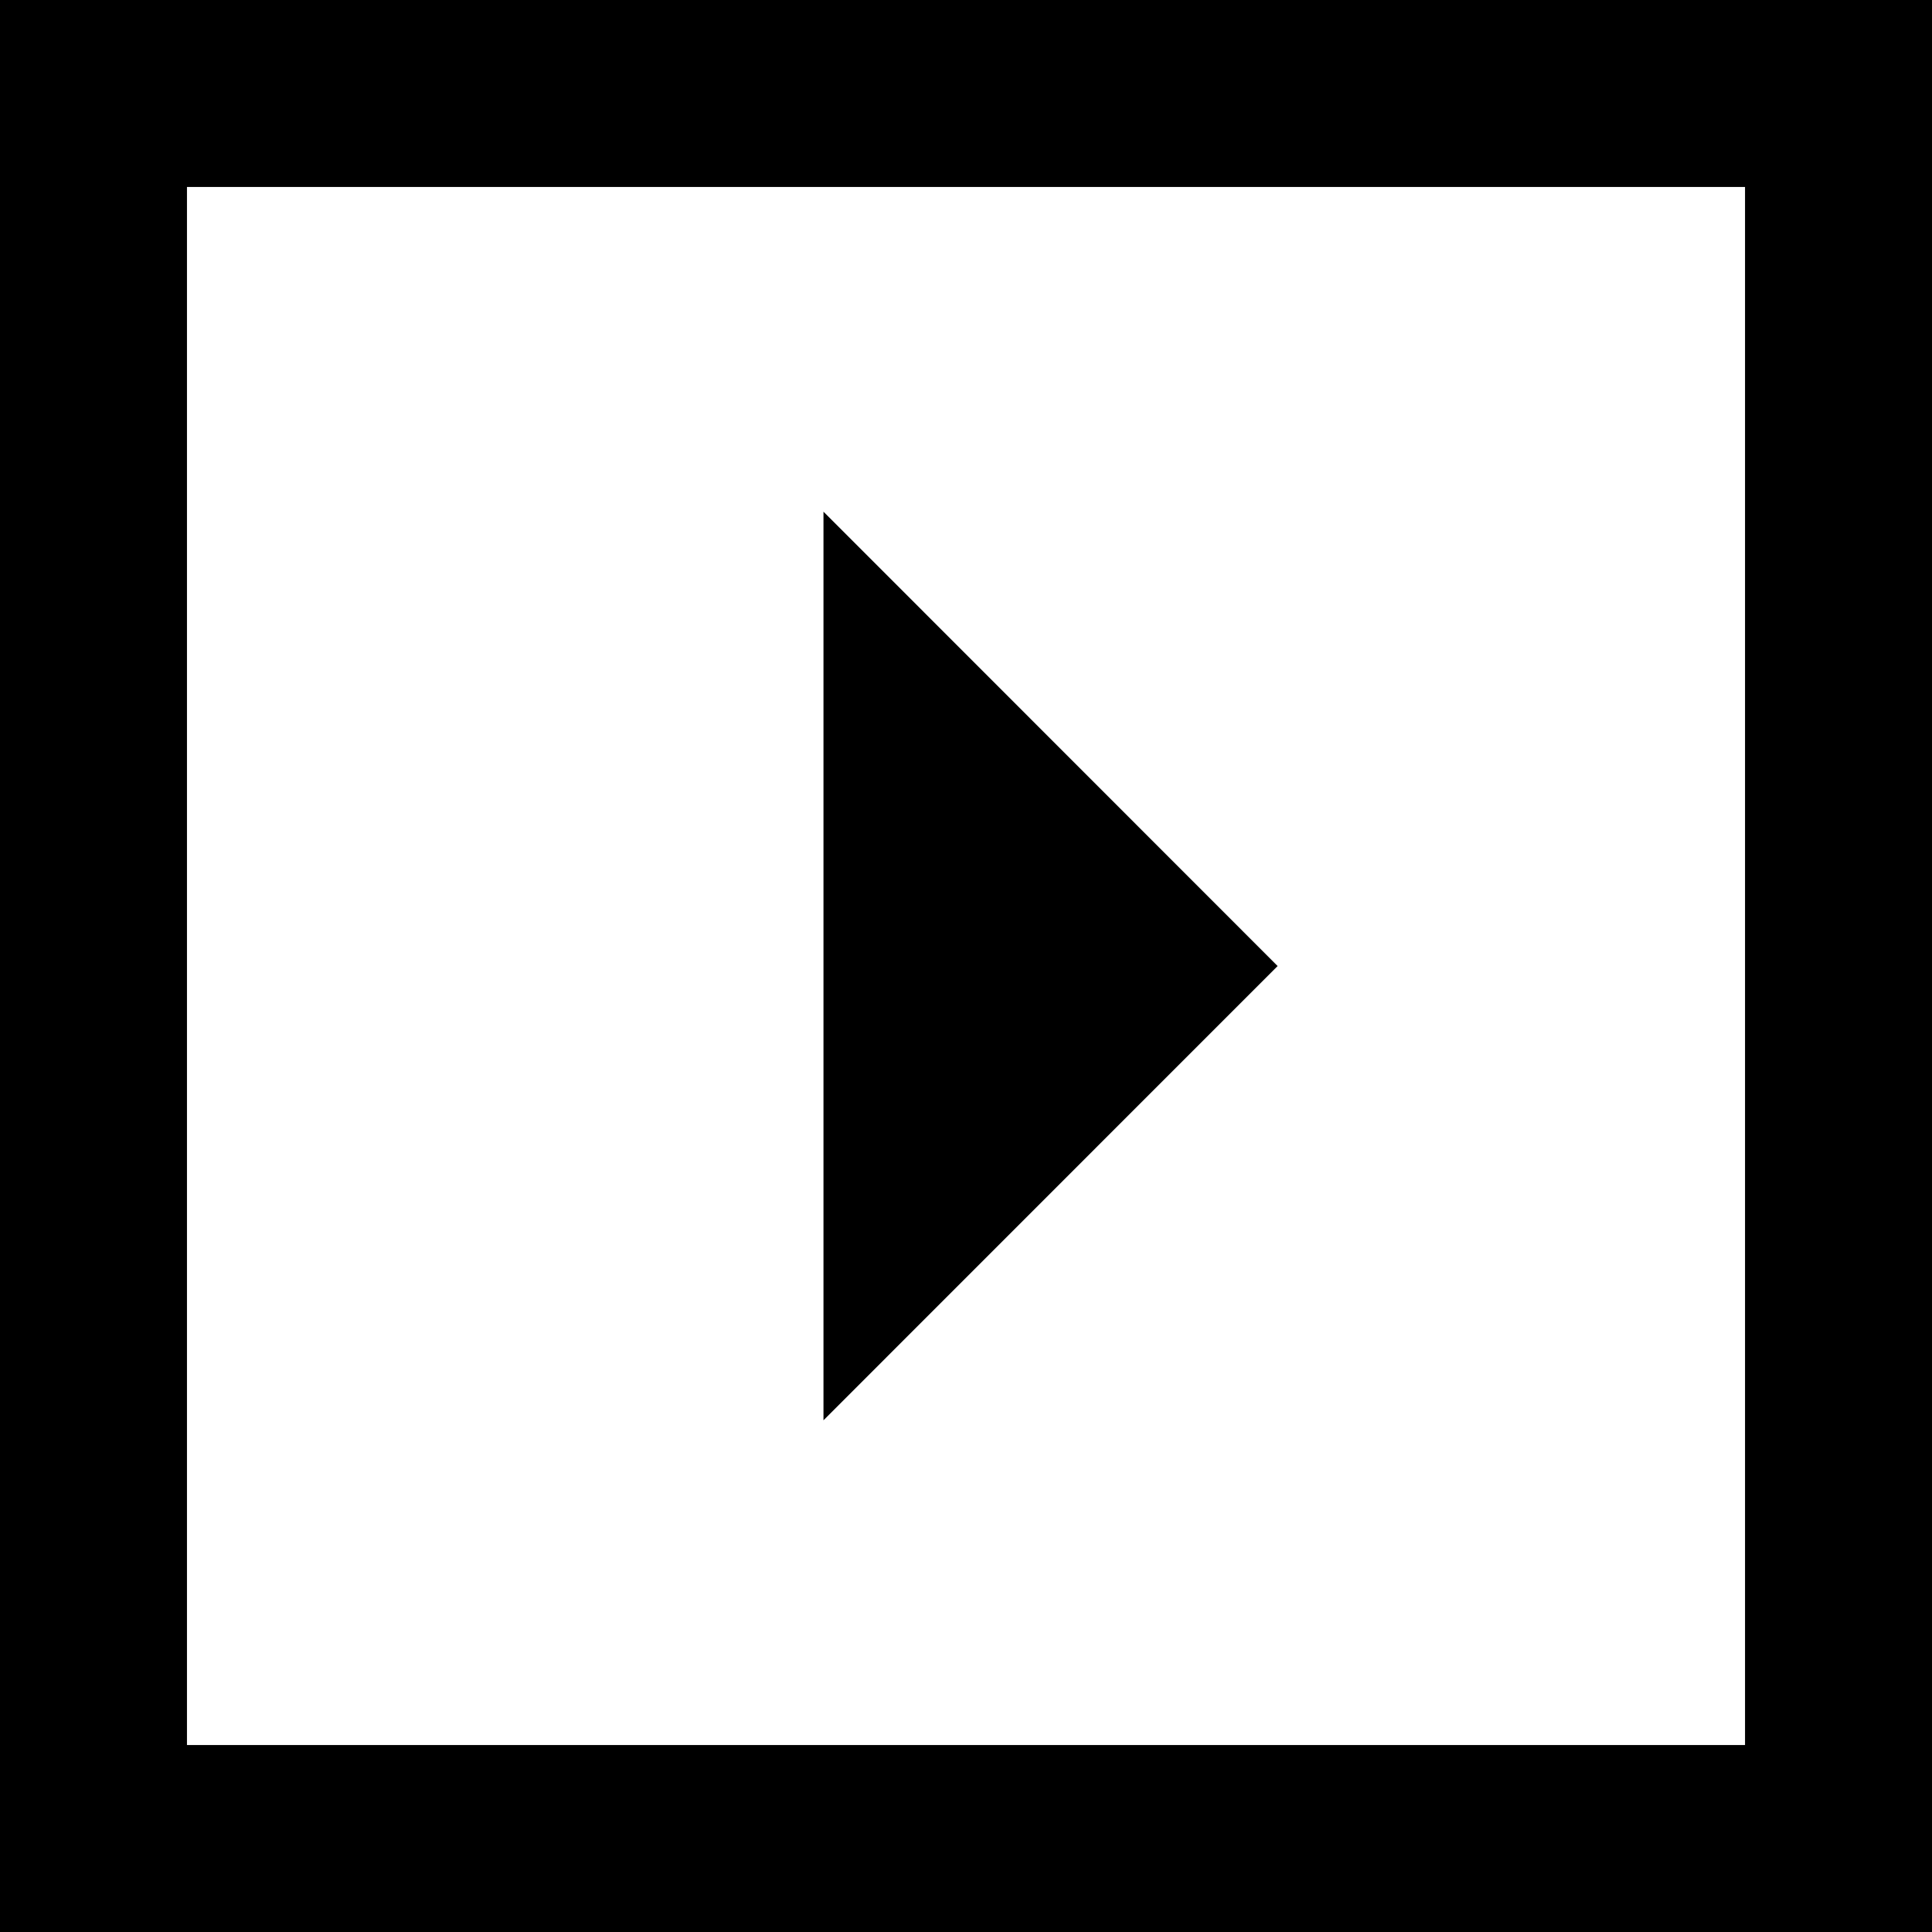
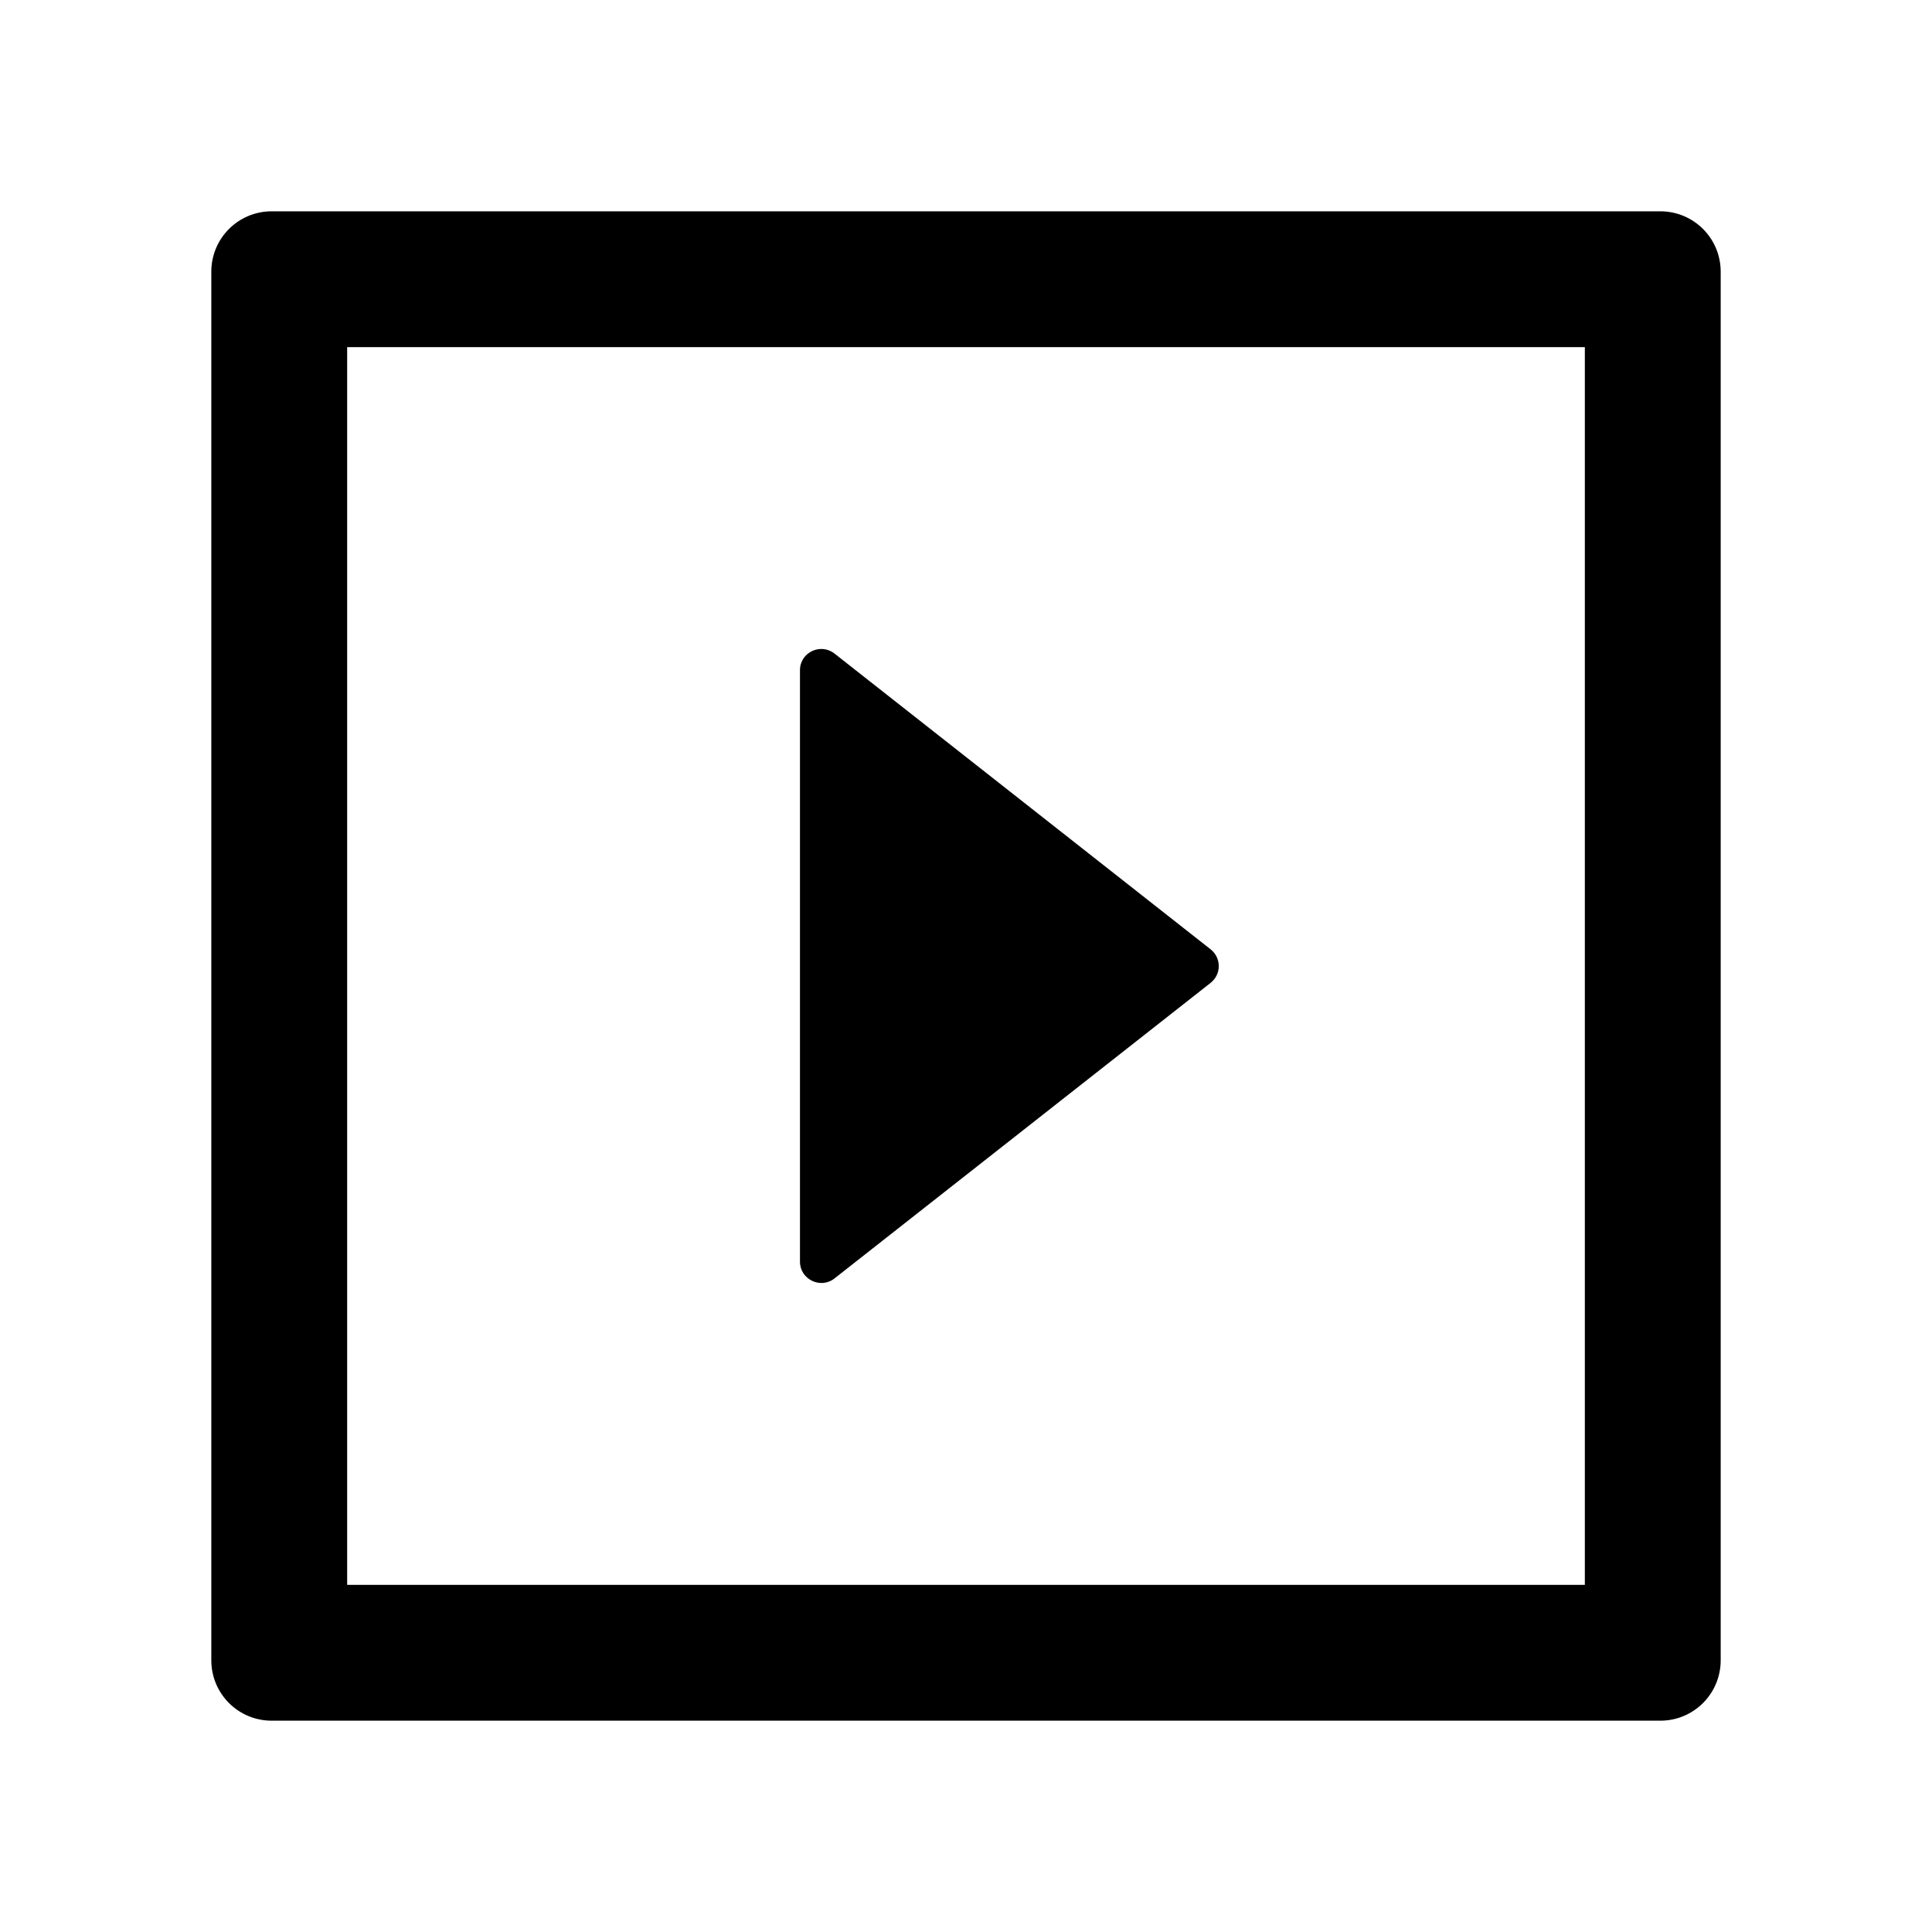
- <svg xmlns="http://www.w3.org/2000/svg" fill="#000000" height="800px" width="800px" version="1.1" id="Layer_1" viewBox="0 0 512 512" xml:space="preserve">
-   <g id="SVGRepo_bgCarrier" stroke-width="0" />
-   <g id="SVGRepo_tracerCarrier" stroke-linecap="round" stroke-linejoin="round" />
-   <g id="SVGRepo_iconCarrier">
-     <g>
-       <g>
-         <path d="M0,0v512h512V0H0z M462.452,462.452H49.548V49.548h412.903V462.452z" />
-       </g>
-     </g>
-     <g>
-       <g>
-         <polygon points="218.233,135.604 218.233,376.388 338.581,256.01 " />
-       </g>
-     </g>
-   </g>
+ <svg xmlns="http://www.w3.org/2000/svg" fill="#000000" width="800px" height="800px" viewBox="0 0 1024 1024" class="icon">
+   <path d="M442.3 677.6l199.4-156.7a11.3 11.3 0 0 0 0-17.7L442.3 346.4c-7.4-5.8-18.3-.6-18.3 8.8v313.5c0 9.4 10.9 14.7 18.3 8.9z" />
+   <path d="M880 112H144c-17.7 0-32 14.3-32 32v736c0 17.7 14.3 32 32 32h736c17.7 0 32-14.3 32-32V144c0-17.7-14.3-32-32-32zm-40 728H184V184h656v656z" />
</svg>
